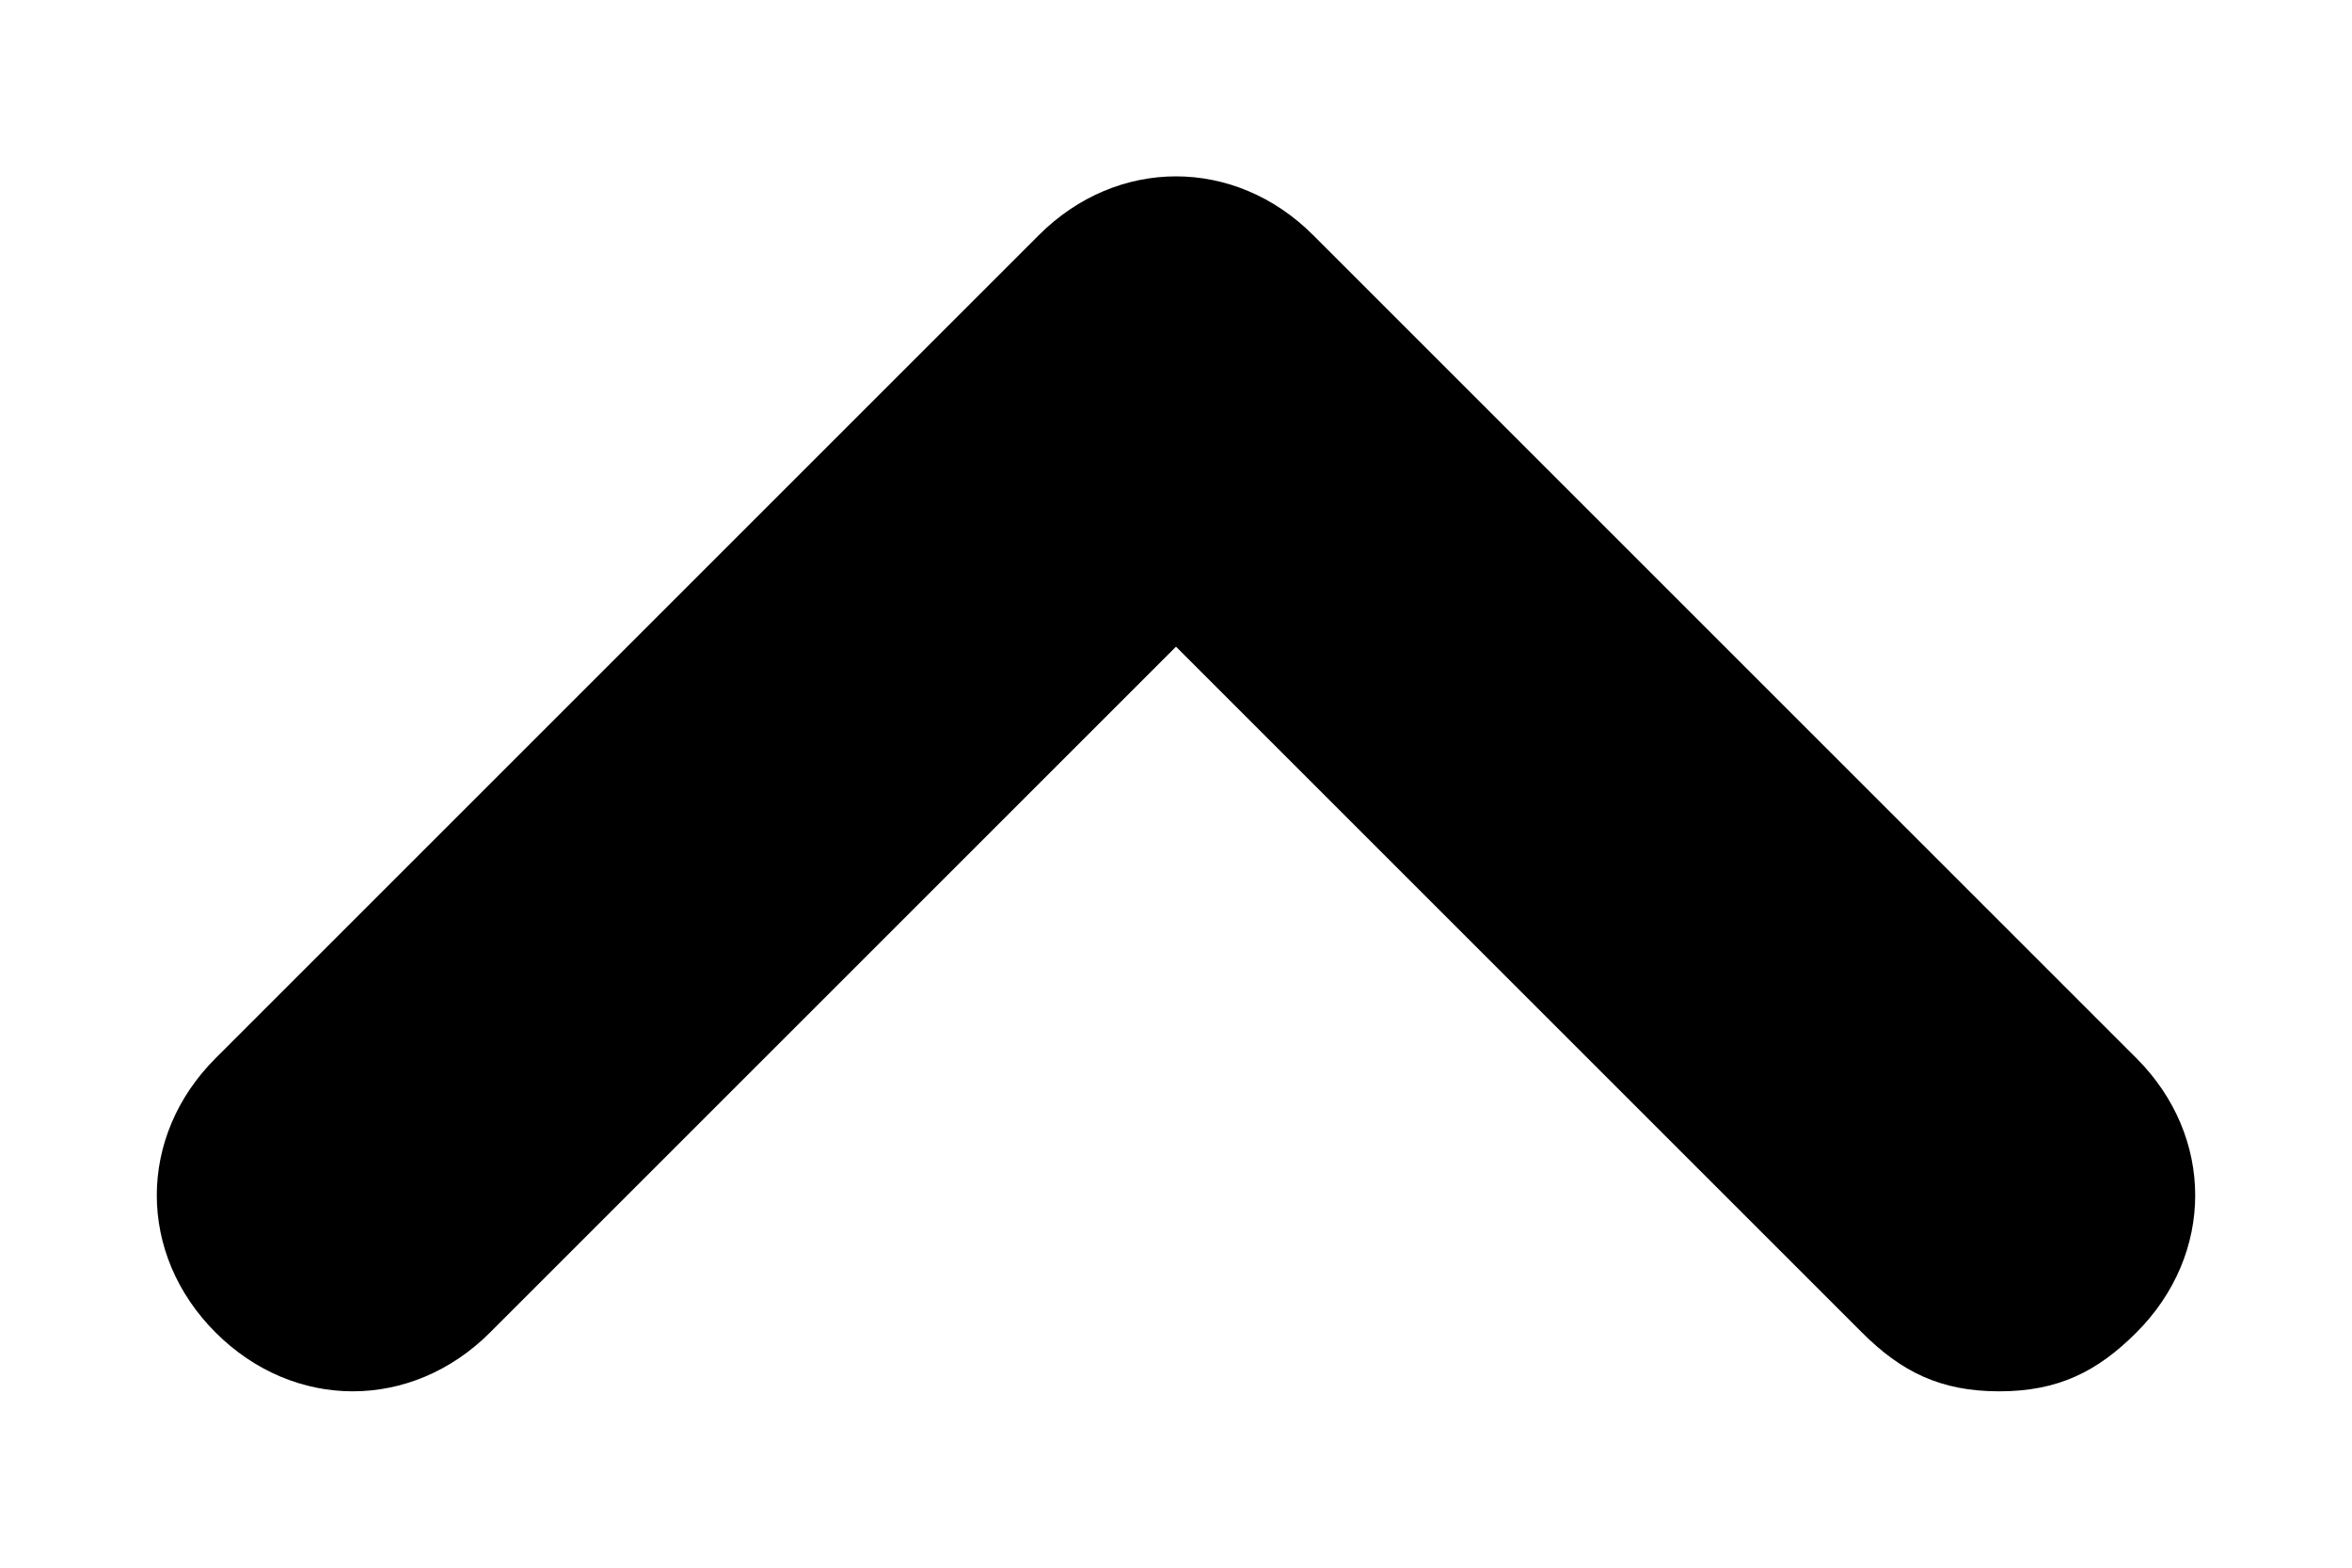
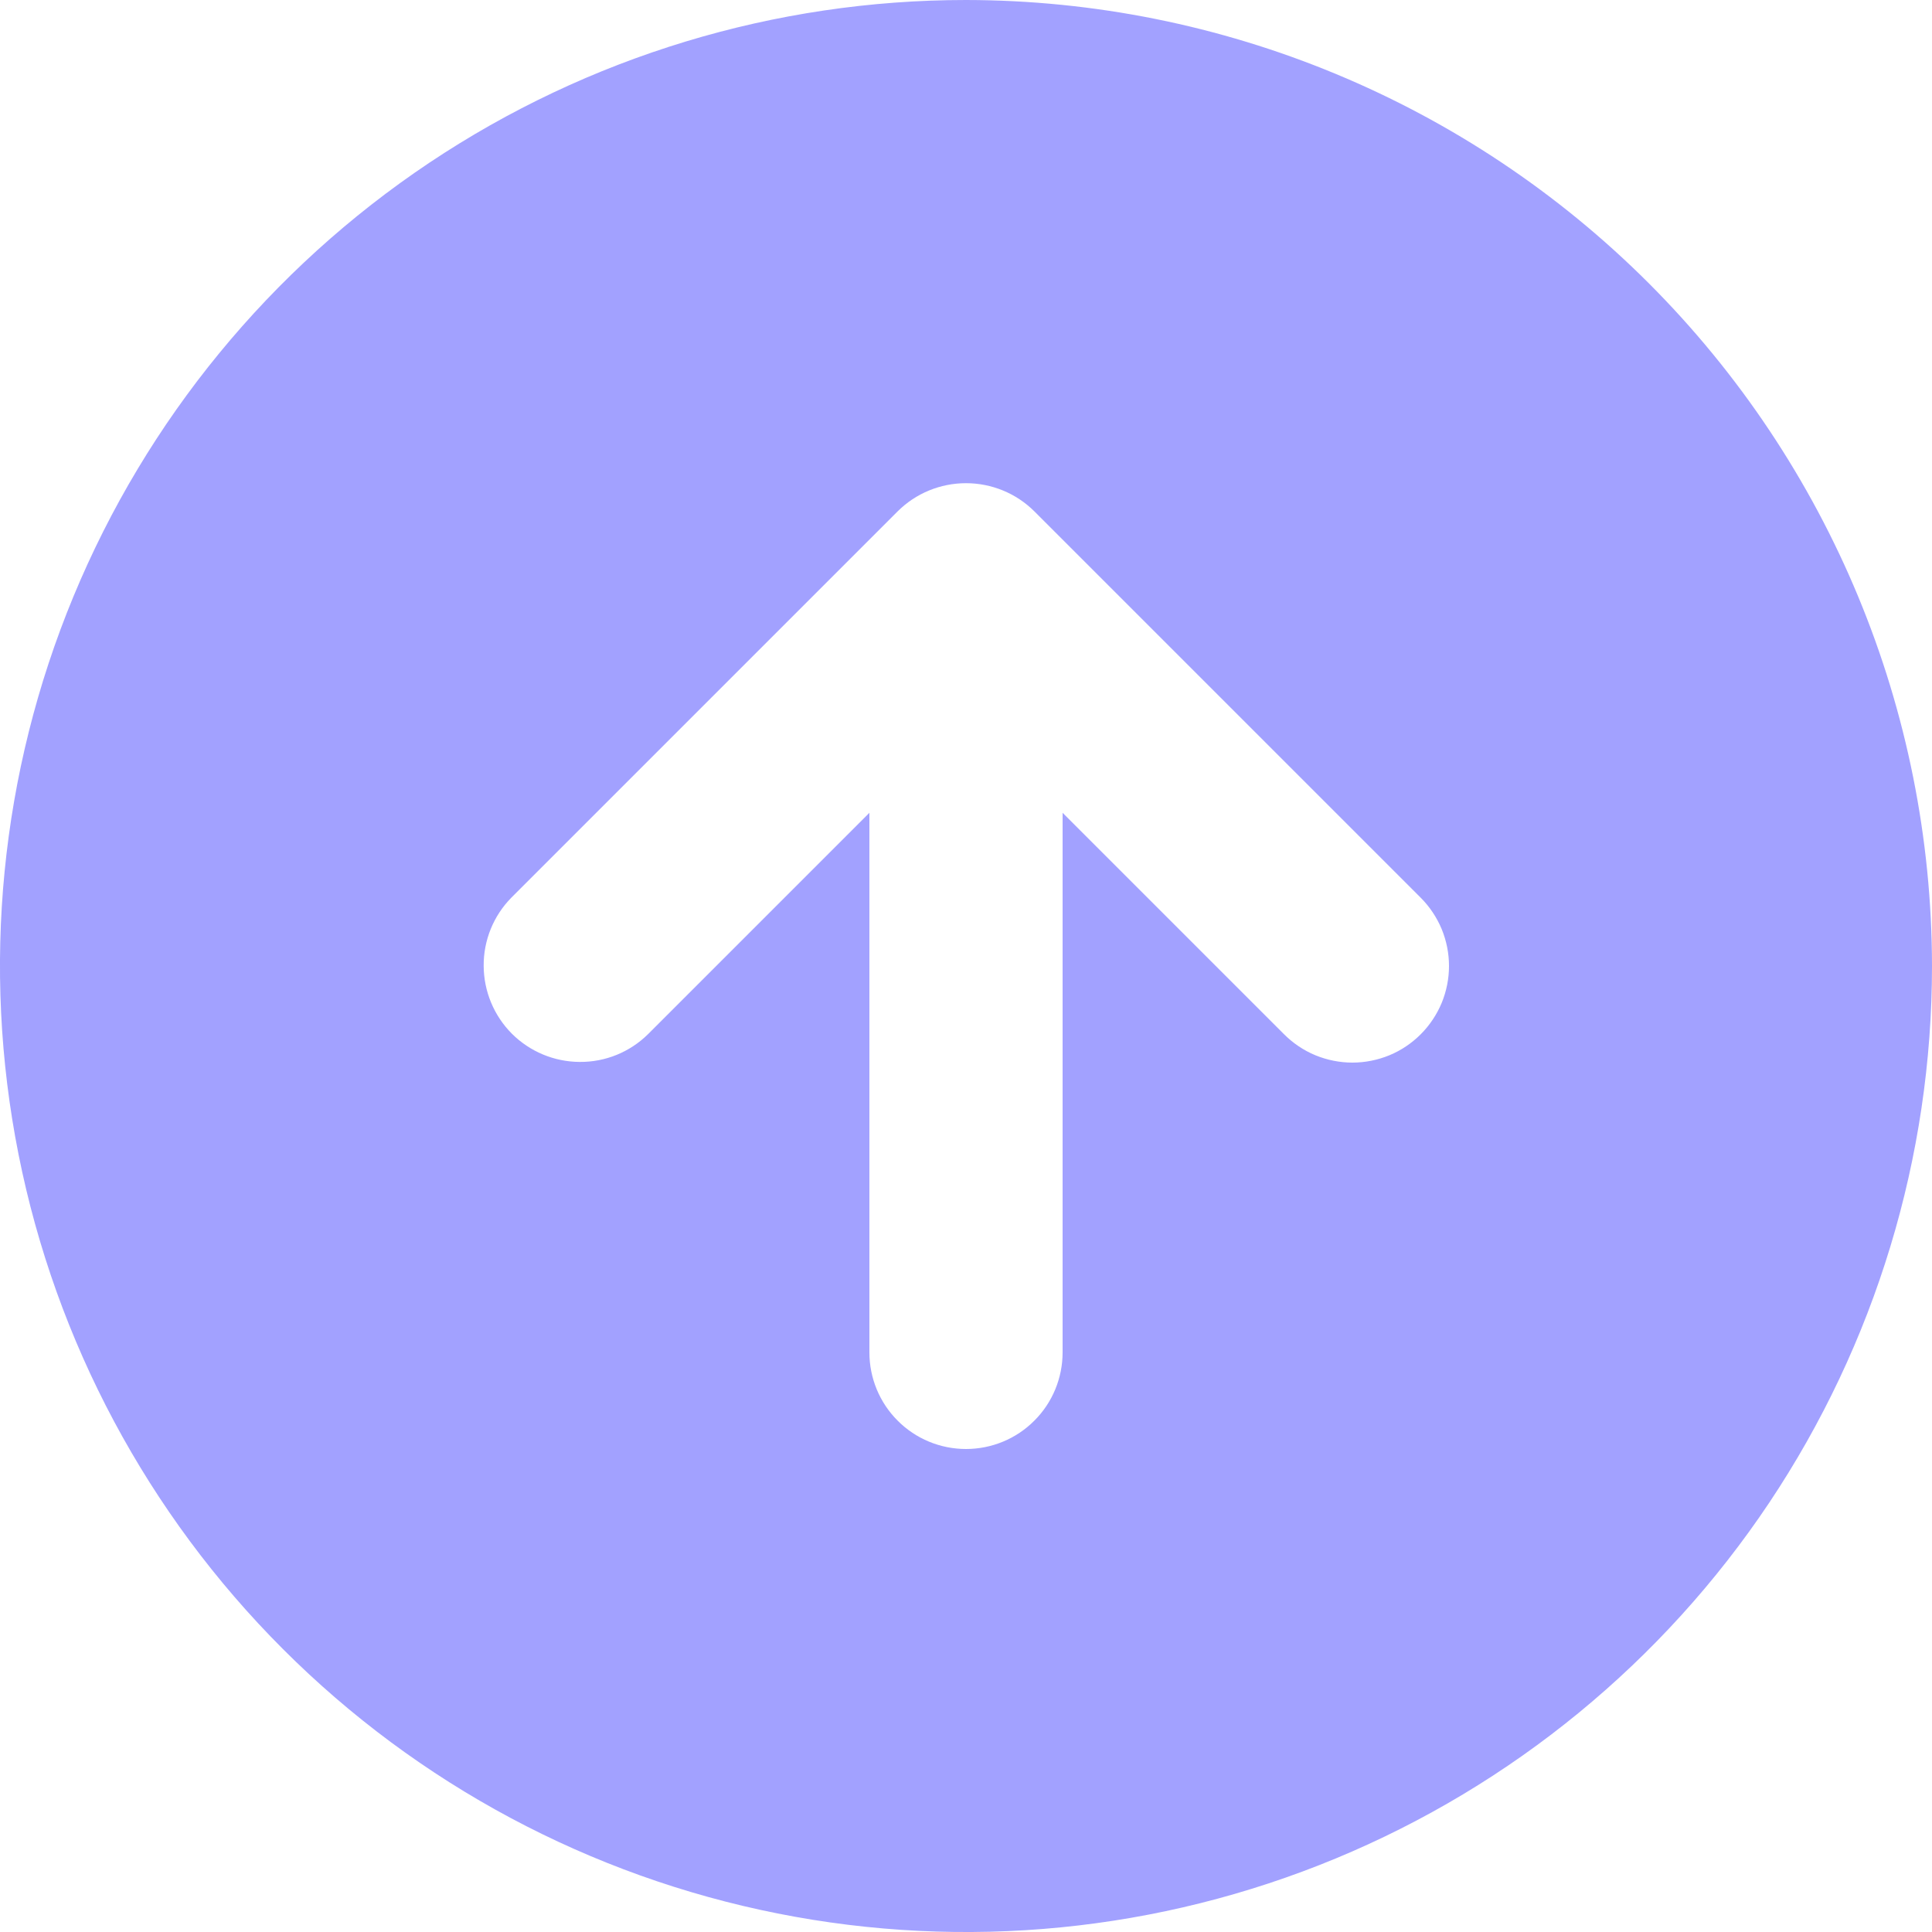
- <svg xmlns="http://www.w3.org/2000/svg" width="12" height="8" viewBox="0 0 12 8" fill="none">
-   <path d="M10.9 5.4L6.7 1.2C6.3 0.8 5.7 0.8 5.3 1.2L1.1 5.4C0.7 5.8 0.7 6.4 1.1 6.8C1.5 7.2 2.1 7.2 2.5 6.8L6 3.3L9.5 6.8C9.7 7 9.9 7.1 10.2 7.1C10.5 7.1 10.7 7 10.9 6.8C11.3 6.4 11.3 5.8 10.9 5.4Z" fill="black" />
+ <svg xmlns="http://www.w3.org/2000/svg" width="20" height="20" viewBox="0 0 20 20" fill="none">
+   <path d="M10 0C8.022 0 6.089 0.586 4.444 1.685C2.8 2.784 1.518 4.346 0.761 6.173C0.004 8 -0.194 10.011 0.192 11.951C0.578 13.891 1.53 15.672 2.929 17.071C4.327 18.47 6.109 19.422 8.049 19.808C9.989 20.194 12 19.996 13.827 19.239C15.654 18.482 17.216 17.2 18.315 15.556C19.413 13.911 20 11.978 20 10C19.997 7.349 18.942 4.807 17.068 2.932C15.193 1.057 12.651 0.003 10 0ZM14.707 10.707C14.614 10.8 14.504 10.874 14.383 10.924C14.261 10.974 14.131 11 14 11C13.869 11 13.739 10.974 13.617 10.924C13.496 10.874 13.386 10.8 13.293 10.707L11 8.414V14C11 14.265 10.895 14.52 10.707 14.707C10.52 14.895 10.265 15 10 15C9.735 15 9.48 14.895 9.293 14.707C9.105 14.52 9 14.265 9 14V8.414L6.707 10.707C6.519 10.892 6.266 10.995 6.002 10.993C5.738 10.992 5.486 10.887 5.299 10.701C5.113 10.514 5.008 10.262 5.007 9.998C5.005 9.735 5.108 9.481 5.293 9.293L9.293 5.293C9.481 5.106 9.735 5.002 10 5.002C10.265 5.002 10.519 5.106 10.707 5.293L14.707 9.293C14.8 9.386 14.873 9.496 14.924 9.617C14.974 9.739 15 9.869 15 10C15 10.131 14.974 10.261 14.924 10.383C14.873 10.504 14.8 10.614 14.707 10.707Z" fill="#A2A1FF" />
</svg>
